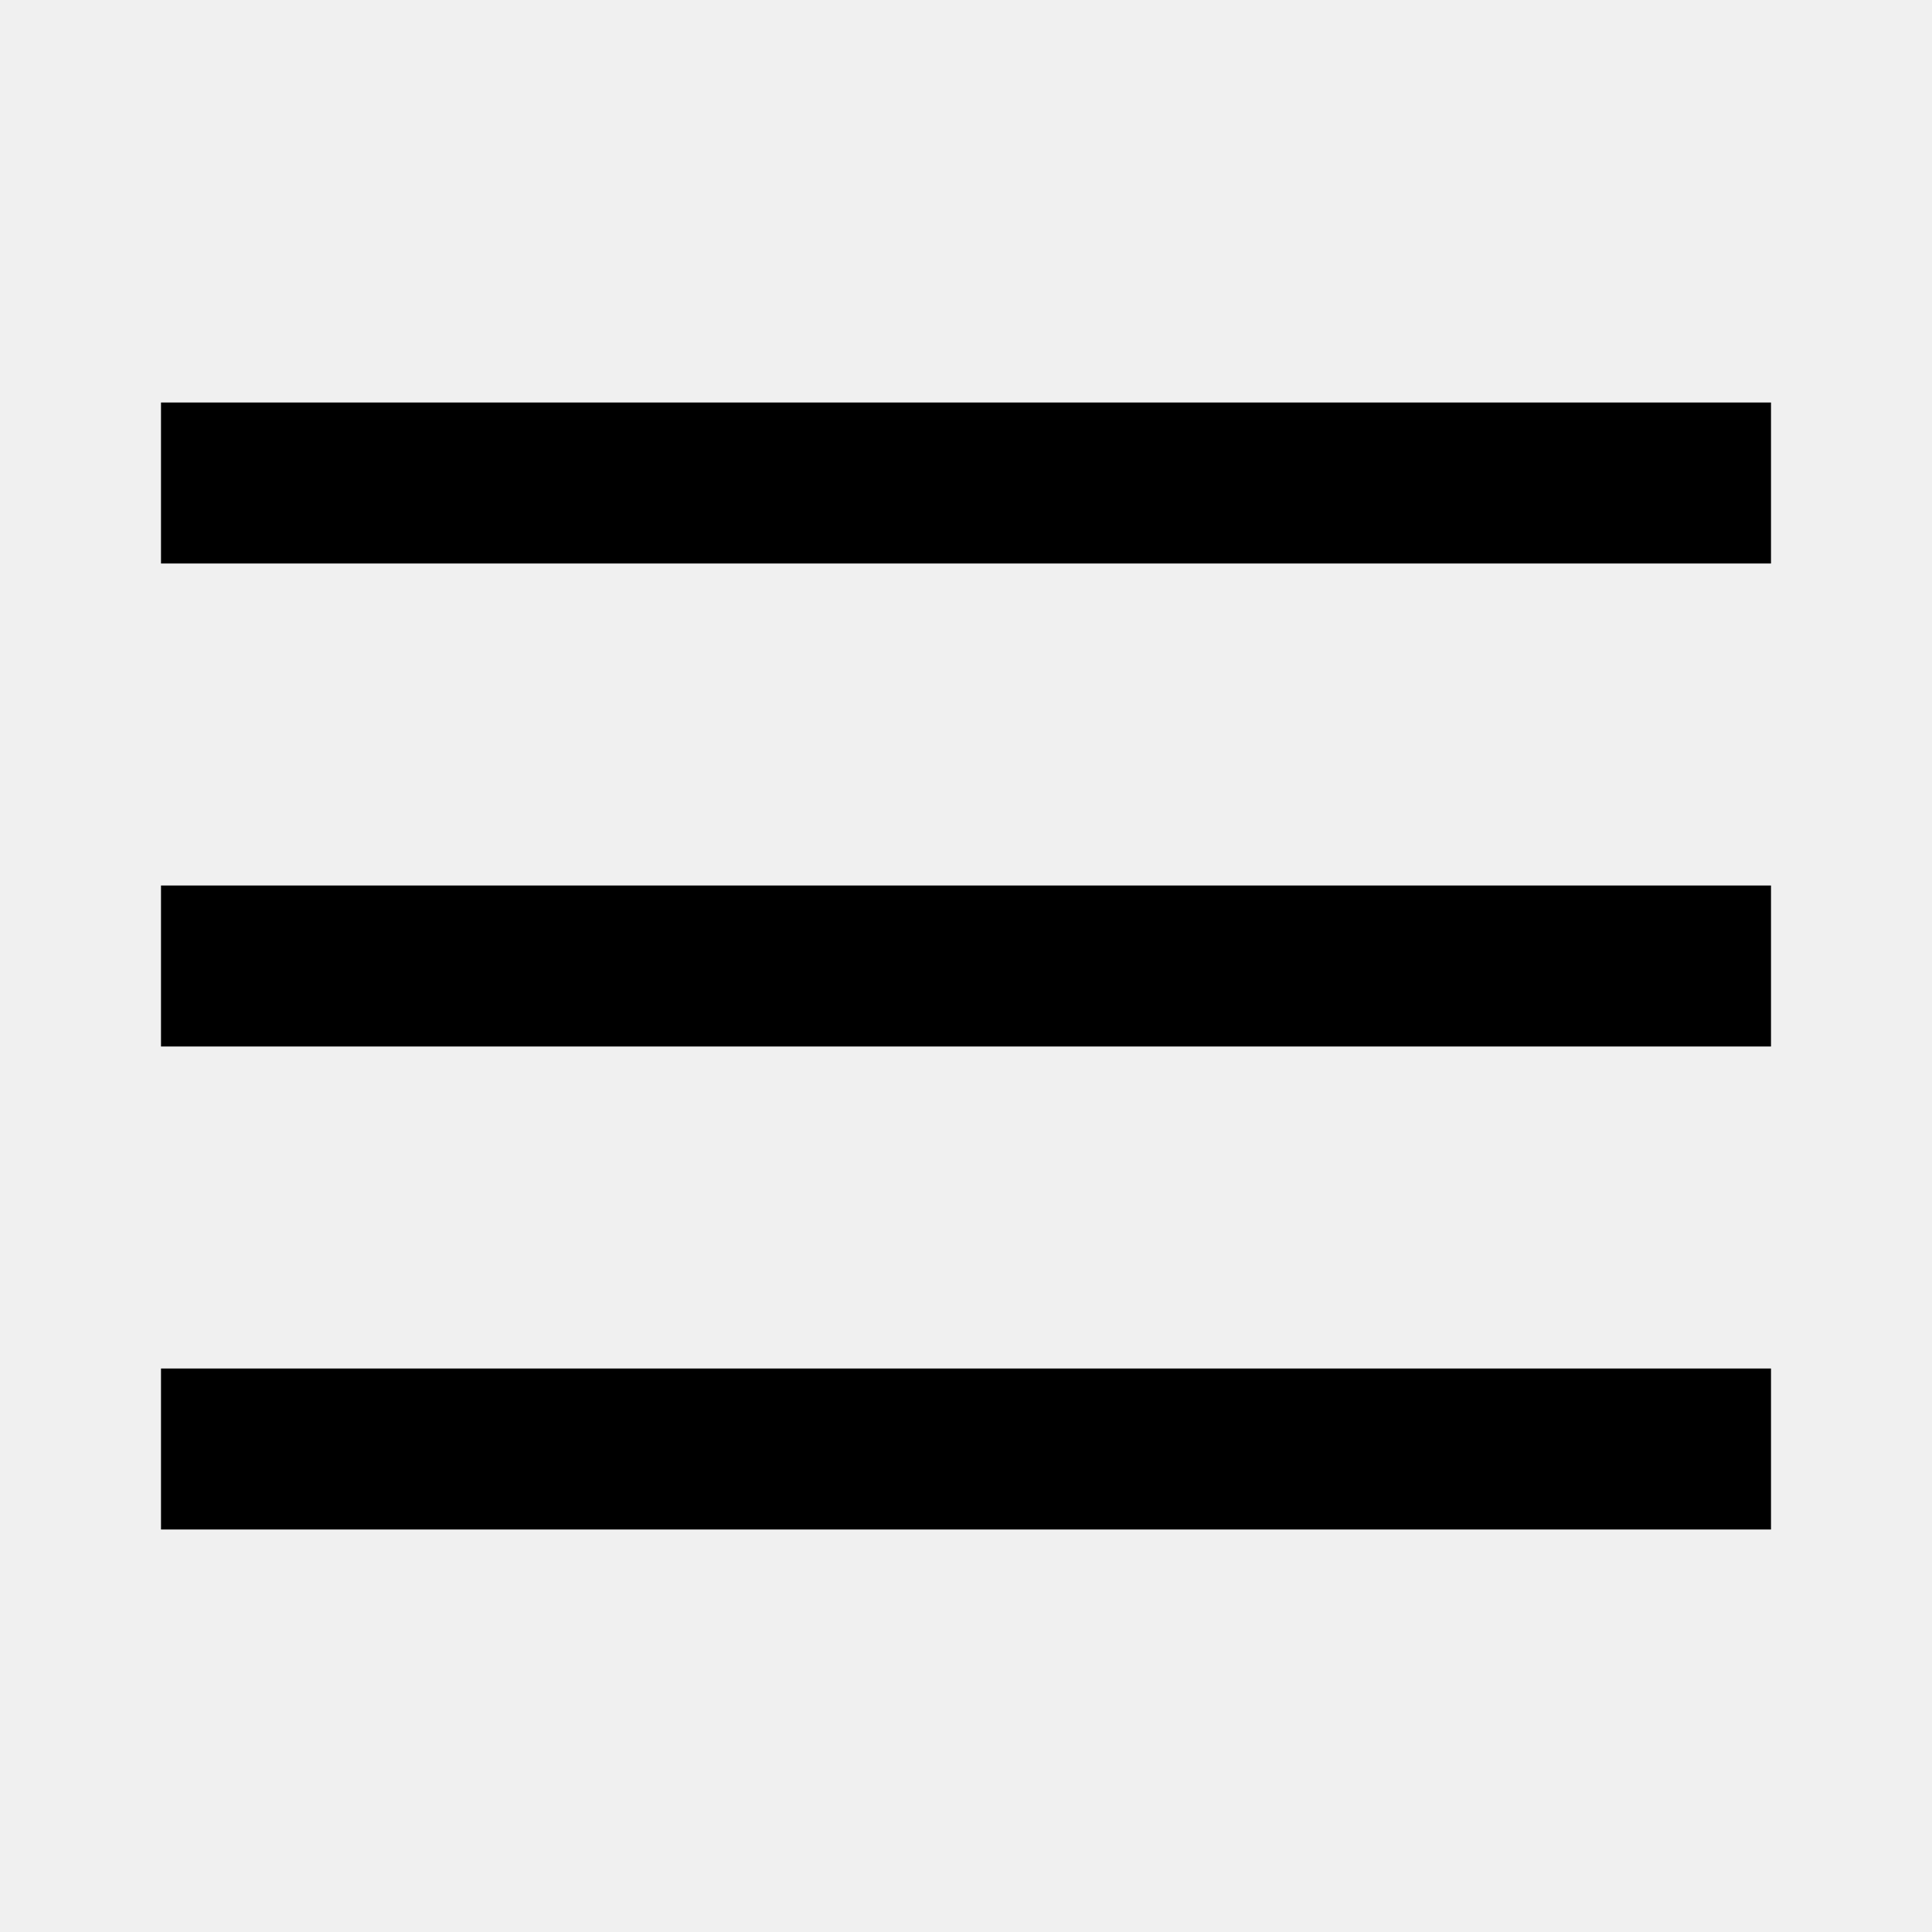
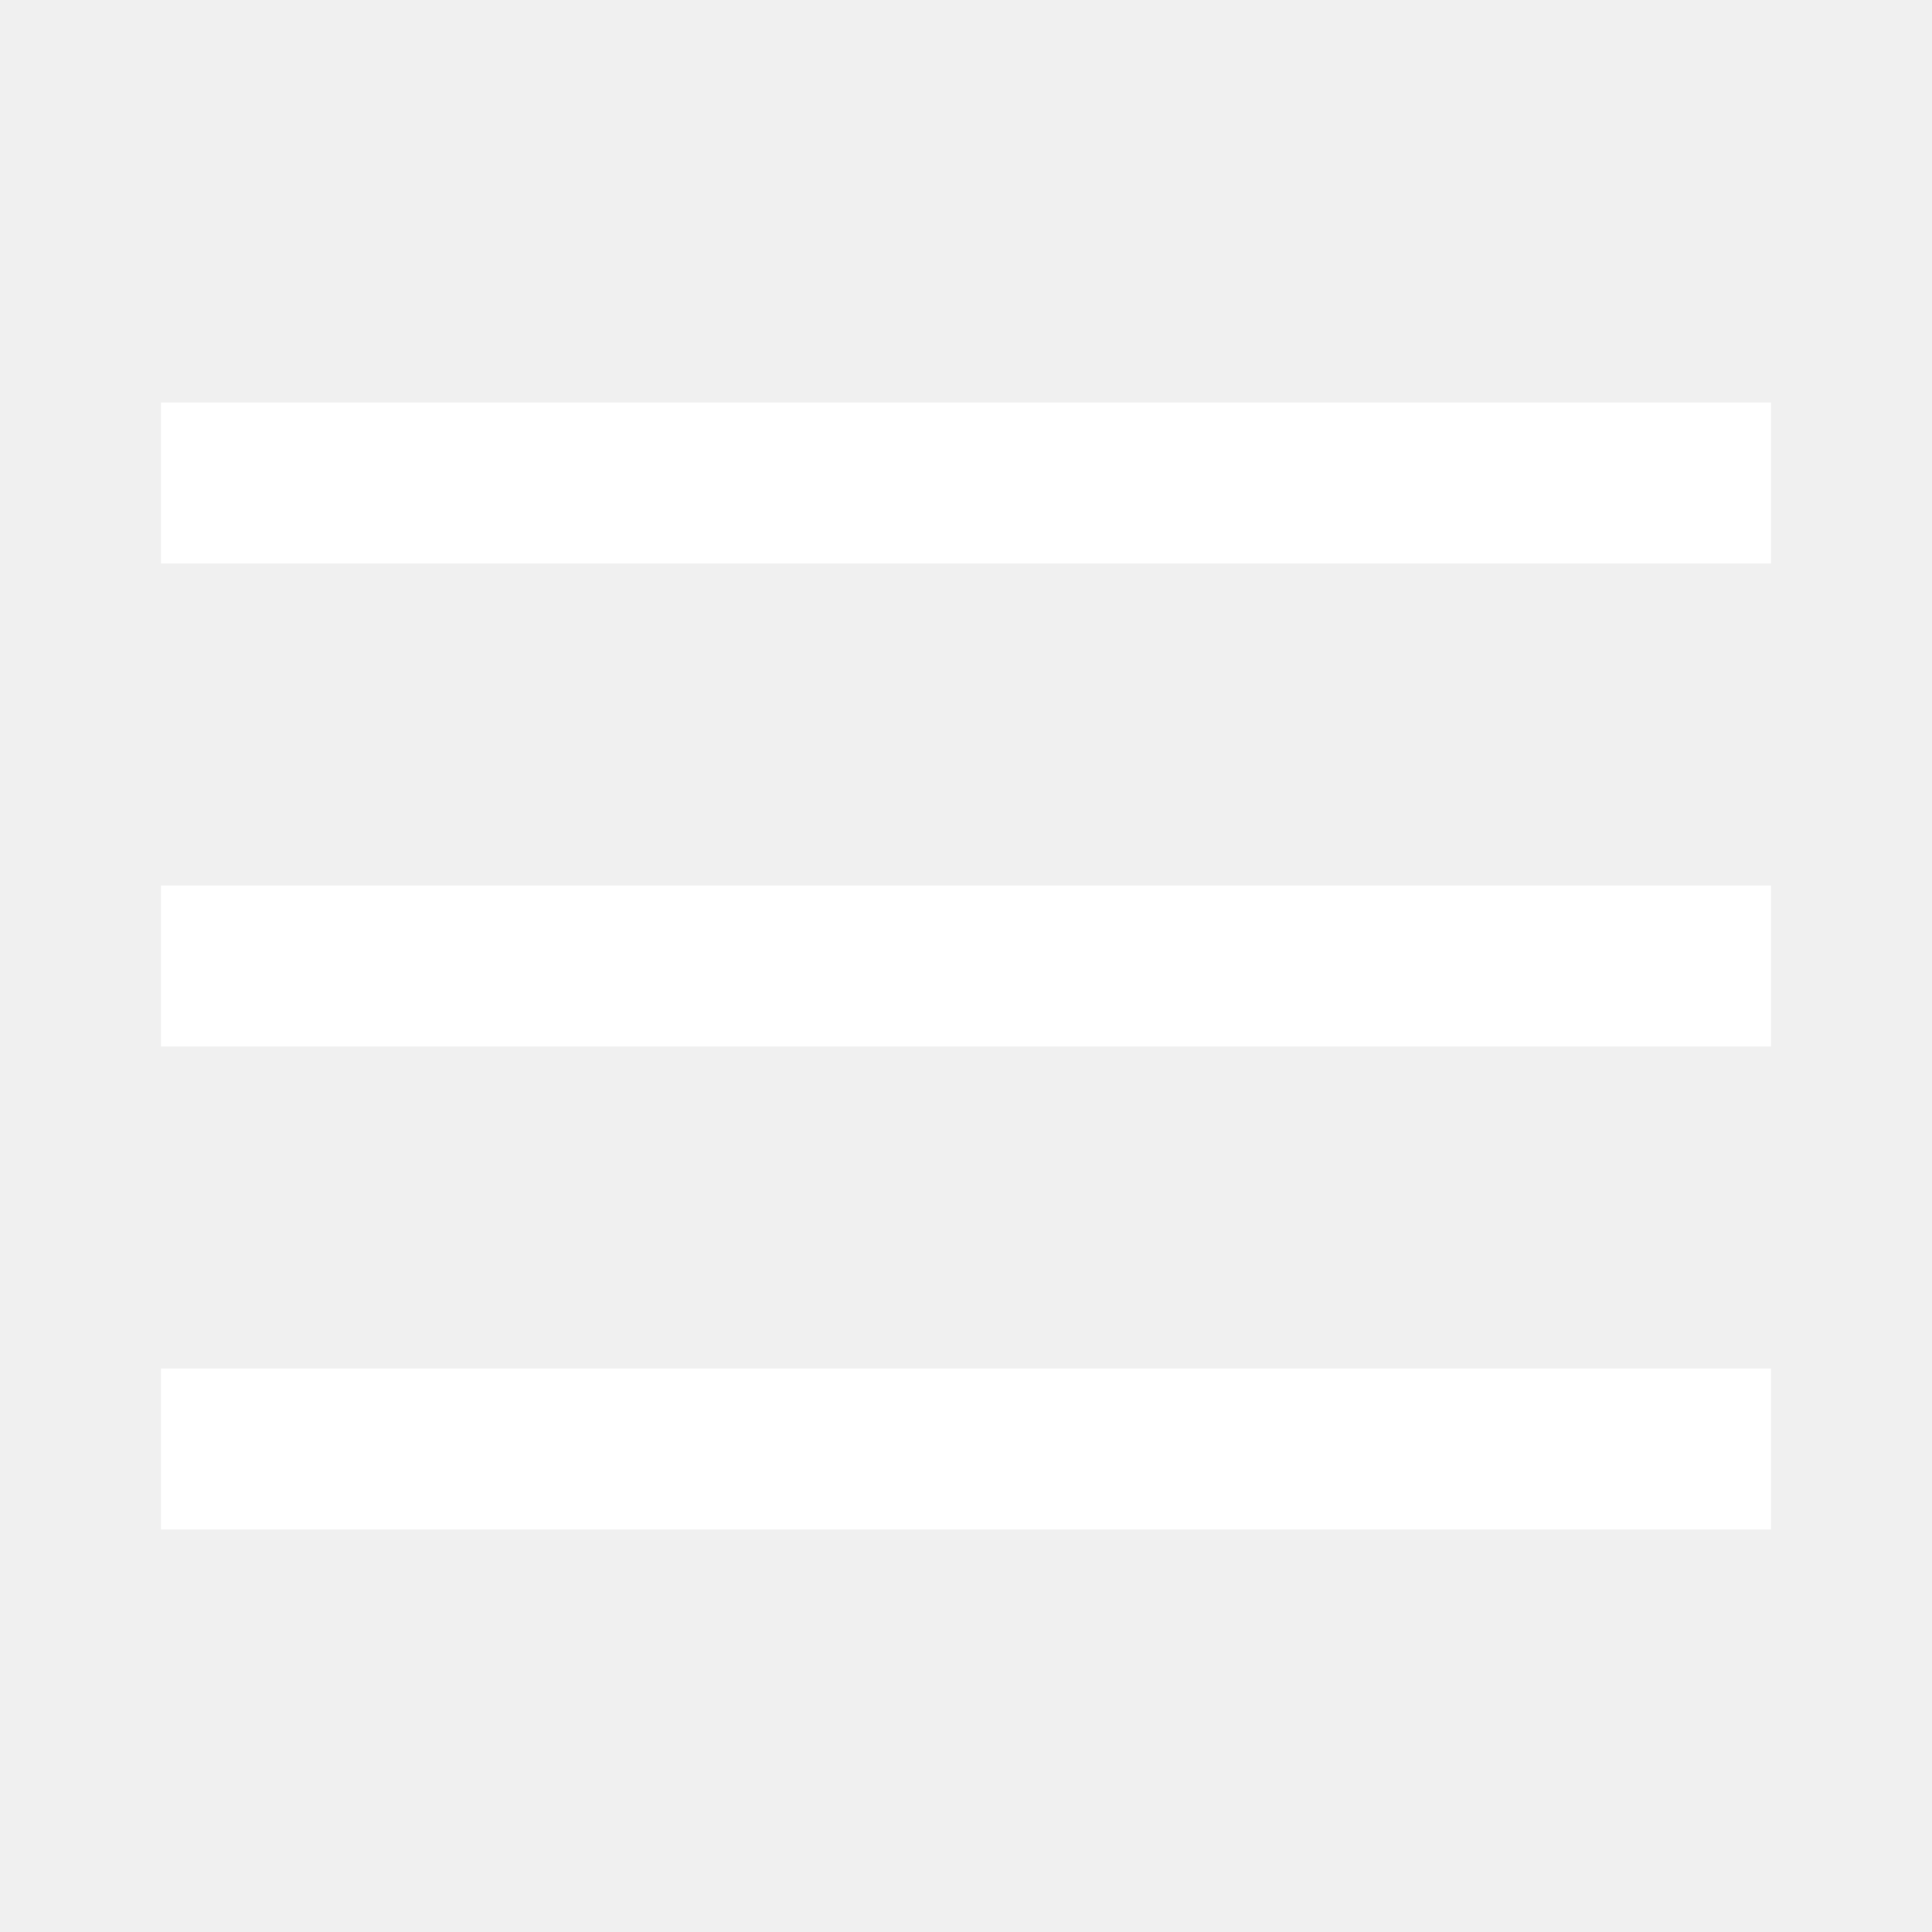
- <svg xmlns="http://www.w3.org/2000/svg" fill="#000000" viewBox="0 0 24 24" width="24px" height="24px">
+ <svg xmlns="http://www.w3.org/2000/svg" fill="#FFFFFF" viewBox="0 0 24 24" width="24px" height="24px">
  <path d="M 2 5 L 2 7 L 22 7 L 22 5 L 2 5 z M 2 11 L 2 13 L 22 13 L 22 11 L 2 11 z M 2 17 L 2 19 L 22 19 L 22 17 L 2 17 z" />
</svg>
